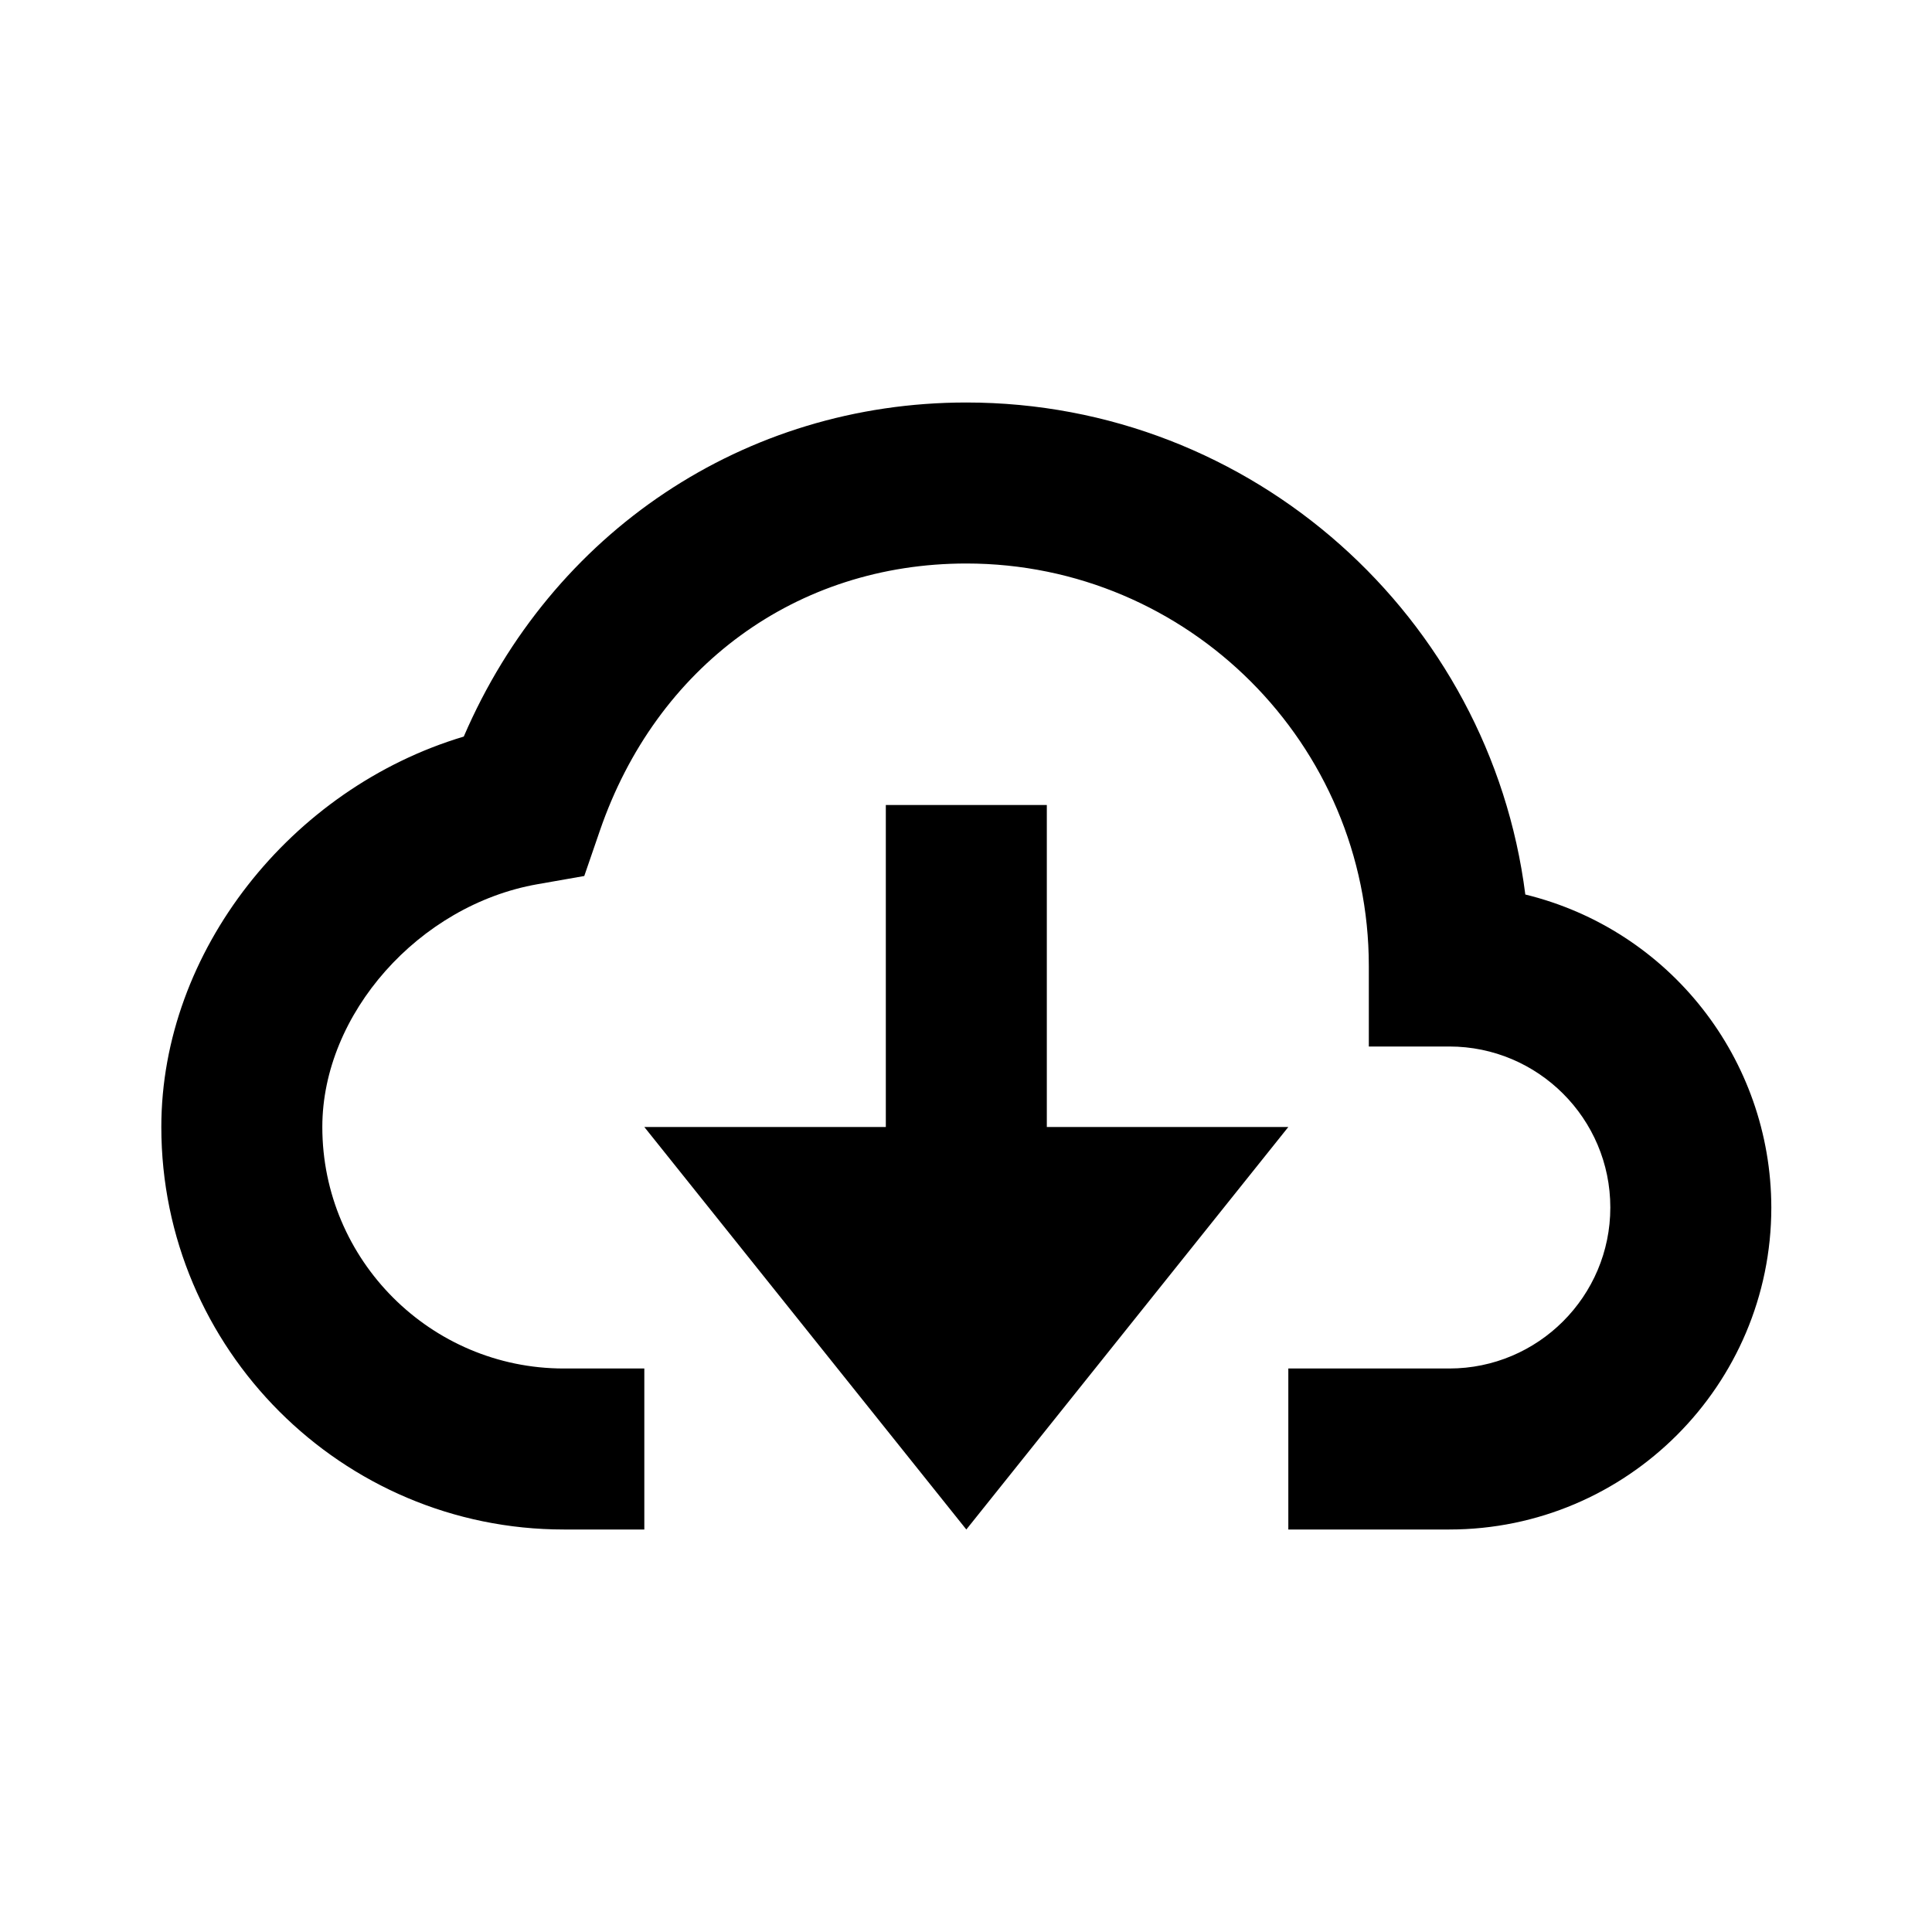
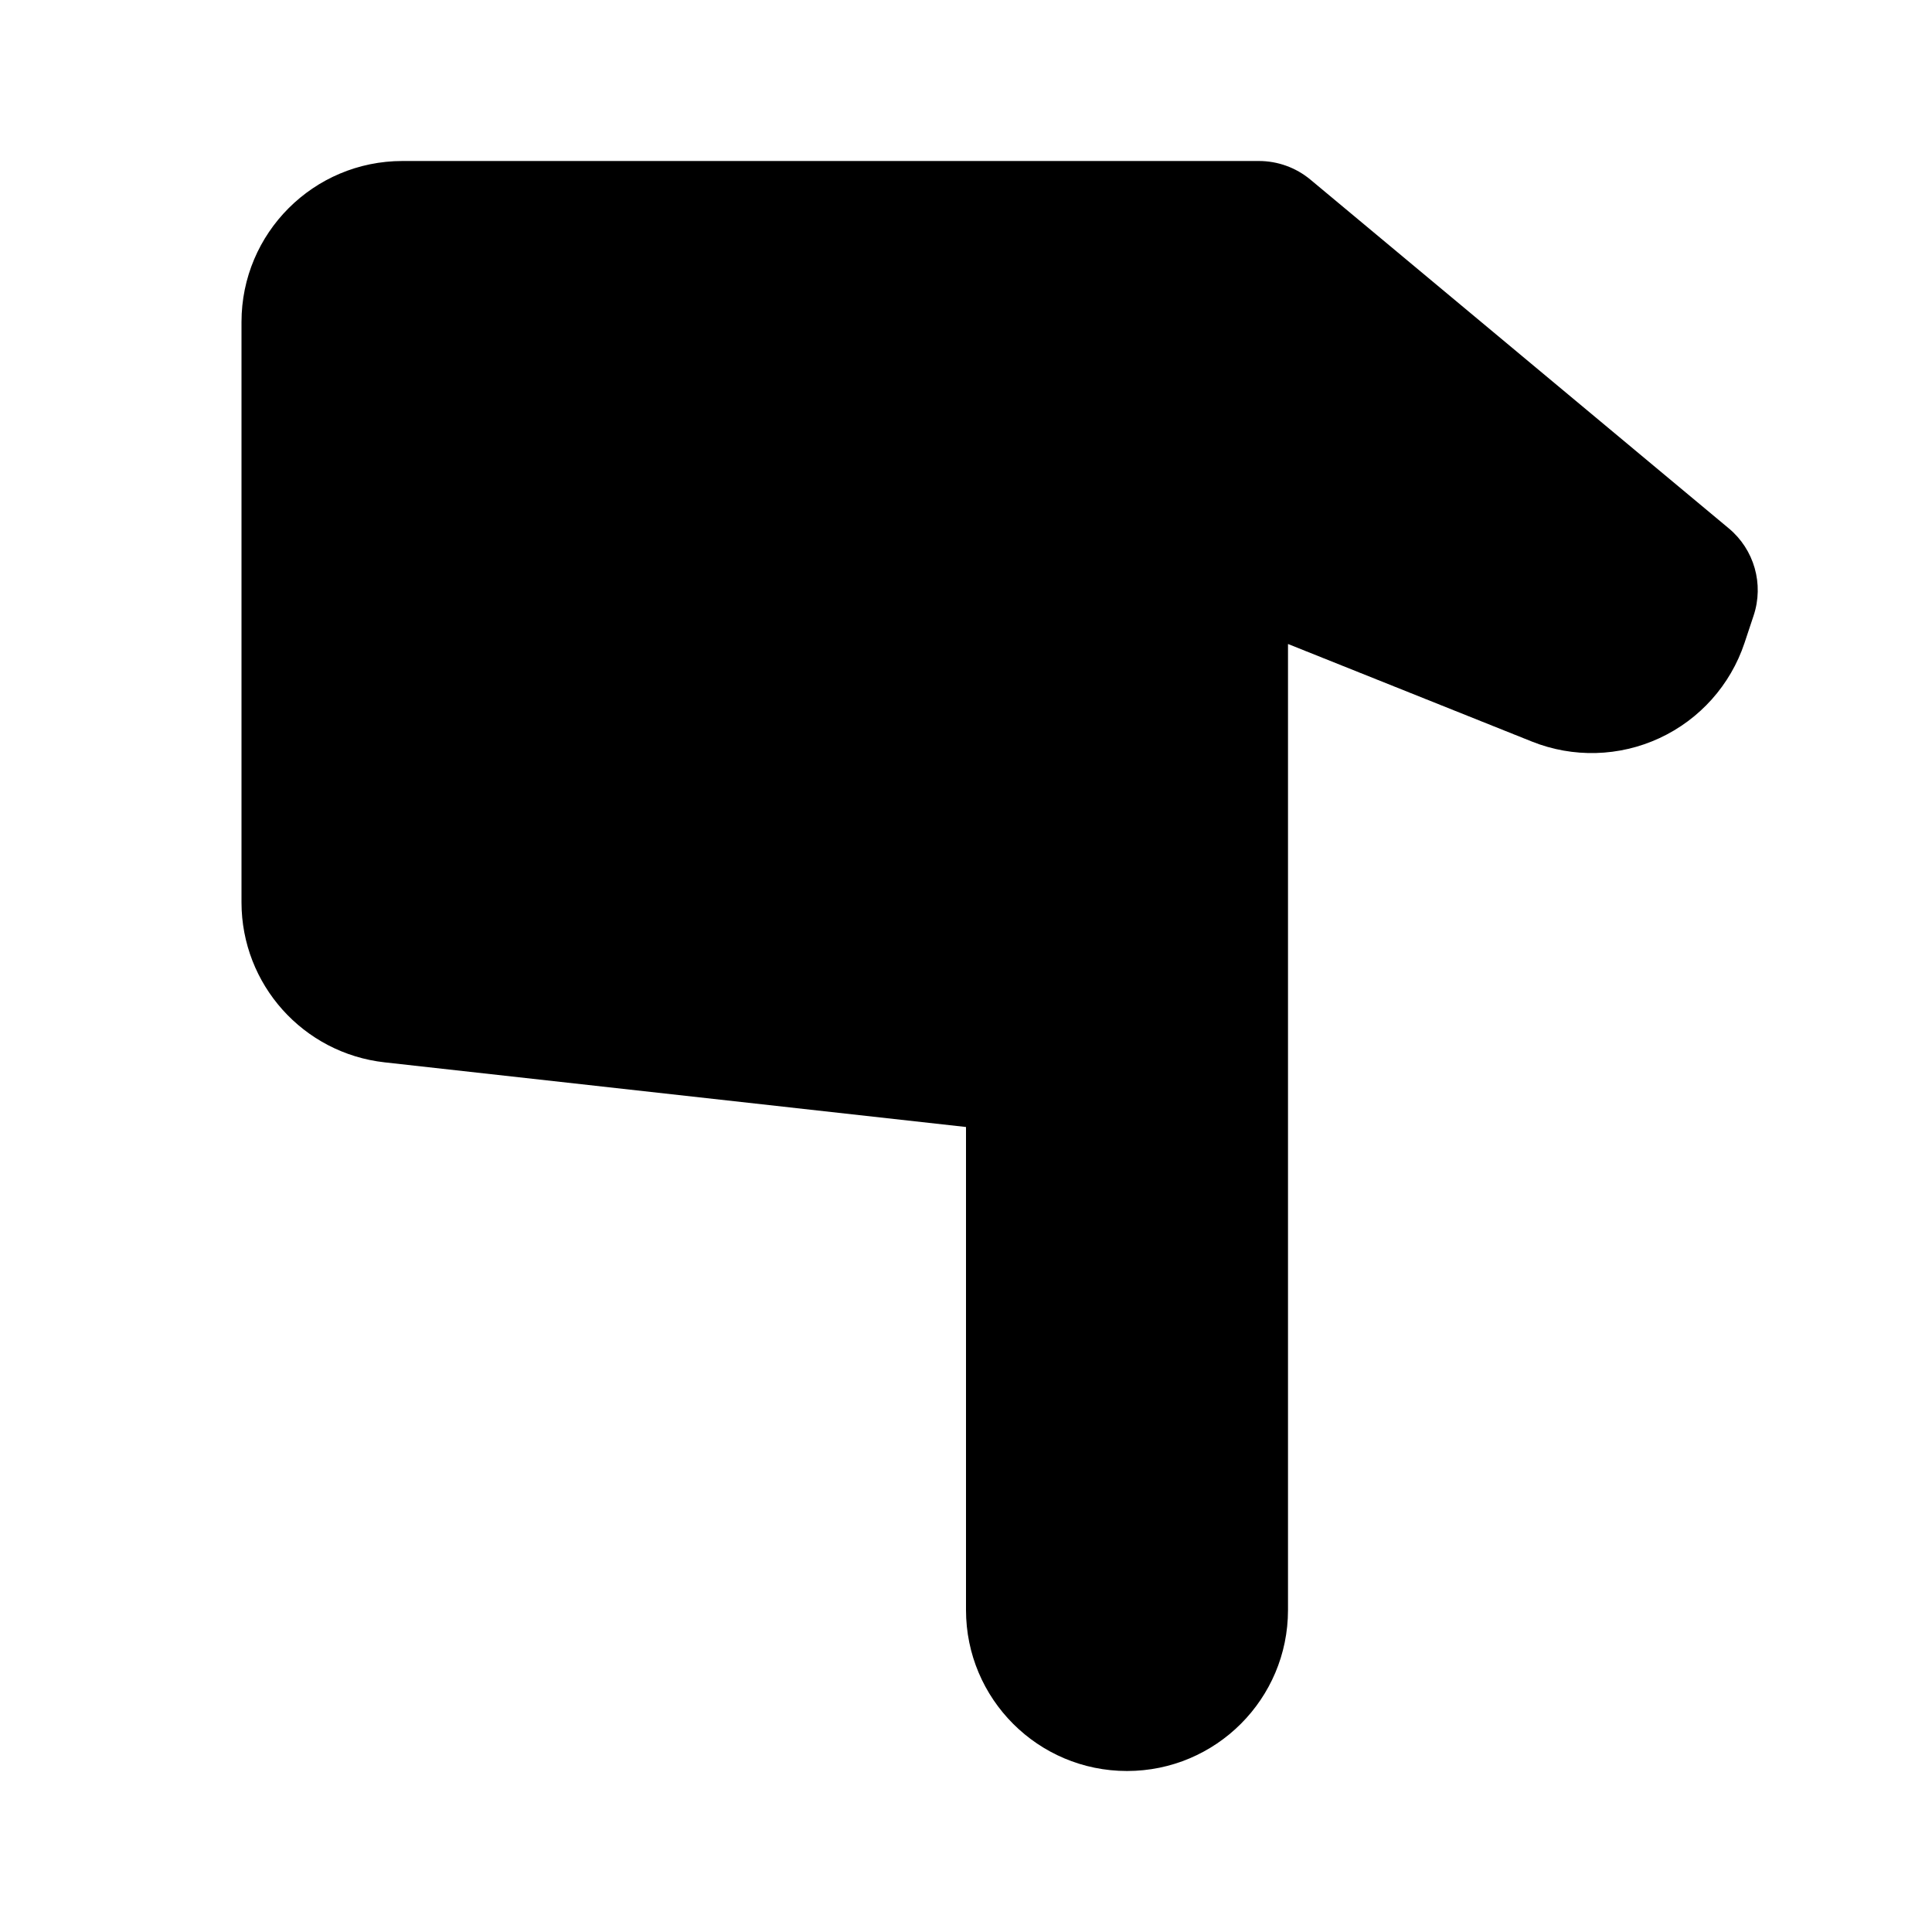
<svg xmlns="http://www.w3.org/2000/svg" width="24" height="24" viewBox="0 0 24 24">
-   <path d="M18.948 11.112C18.511 7.67 15.563 5 12.004 5c-2.756 0-5.15 1.611-6.243 4.15-2.148.642-3.757 2.67-3.757 4.85 0 2.757 2.243 5 5 5h1v-2h-1c-1.654 0-3-1.346-3-3 0-1.404 1.199-2.757 2.673-3.016l.581-.102.192-.558C8.153 8.273 9.898 7 12.004 7c2.757 0 5 2.243 5 5v1h1c1.103 0 2 .897 2 2s-.897 2-2 2h-2v2h2c2.206 0 4-1.794 4-4a4.008 4.008 0 0 0-3.056-3.888z" />
-   <path d="M13.004 14v-4h-2v4h-3l4 5 4-5z" />
+   <path d="M16.278 2.231a1.001 1.001 0 0 0-.64-.231H5a2 2 0 0 0-2 2v7.21a2 2 0 0 0 1.779 1.987L12 14v6a2 2 0 0 0 4 0V8l3.03 1.212a2.001 2.001 0 0 0 2.641-1.225l.113-.34a.998.998 0 0 0-.309-1.084l-5.197-4.332z" />
</svg>
